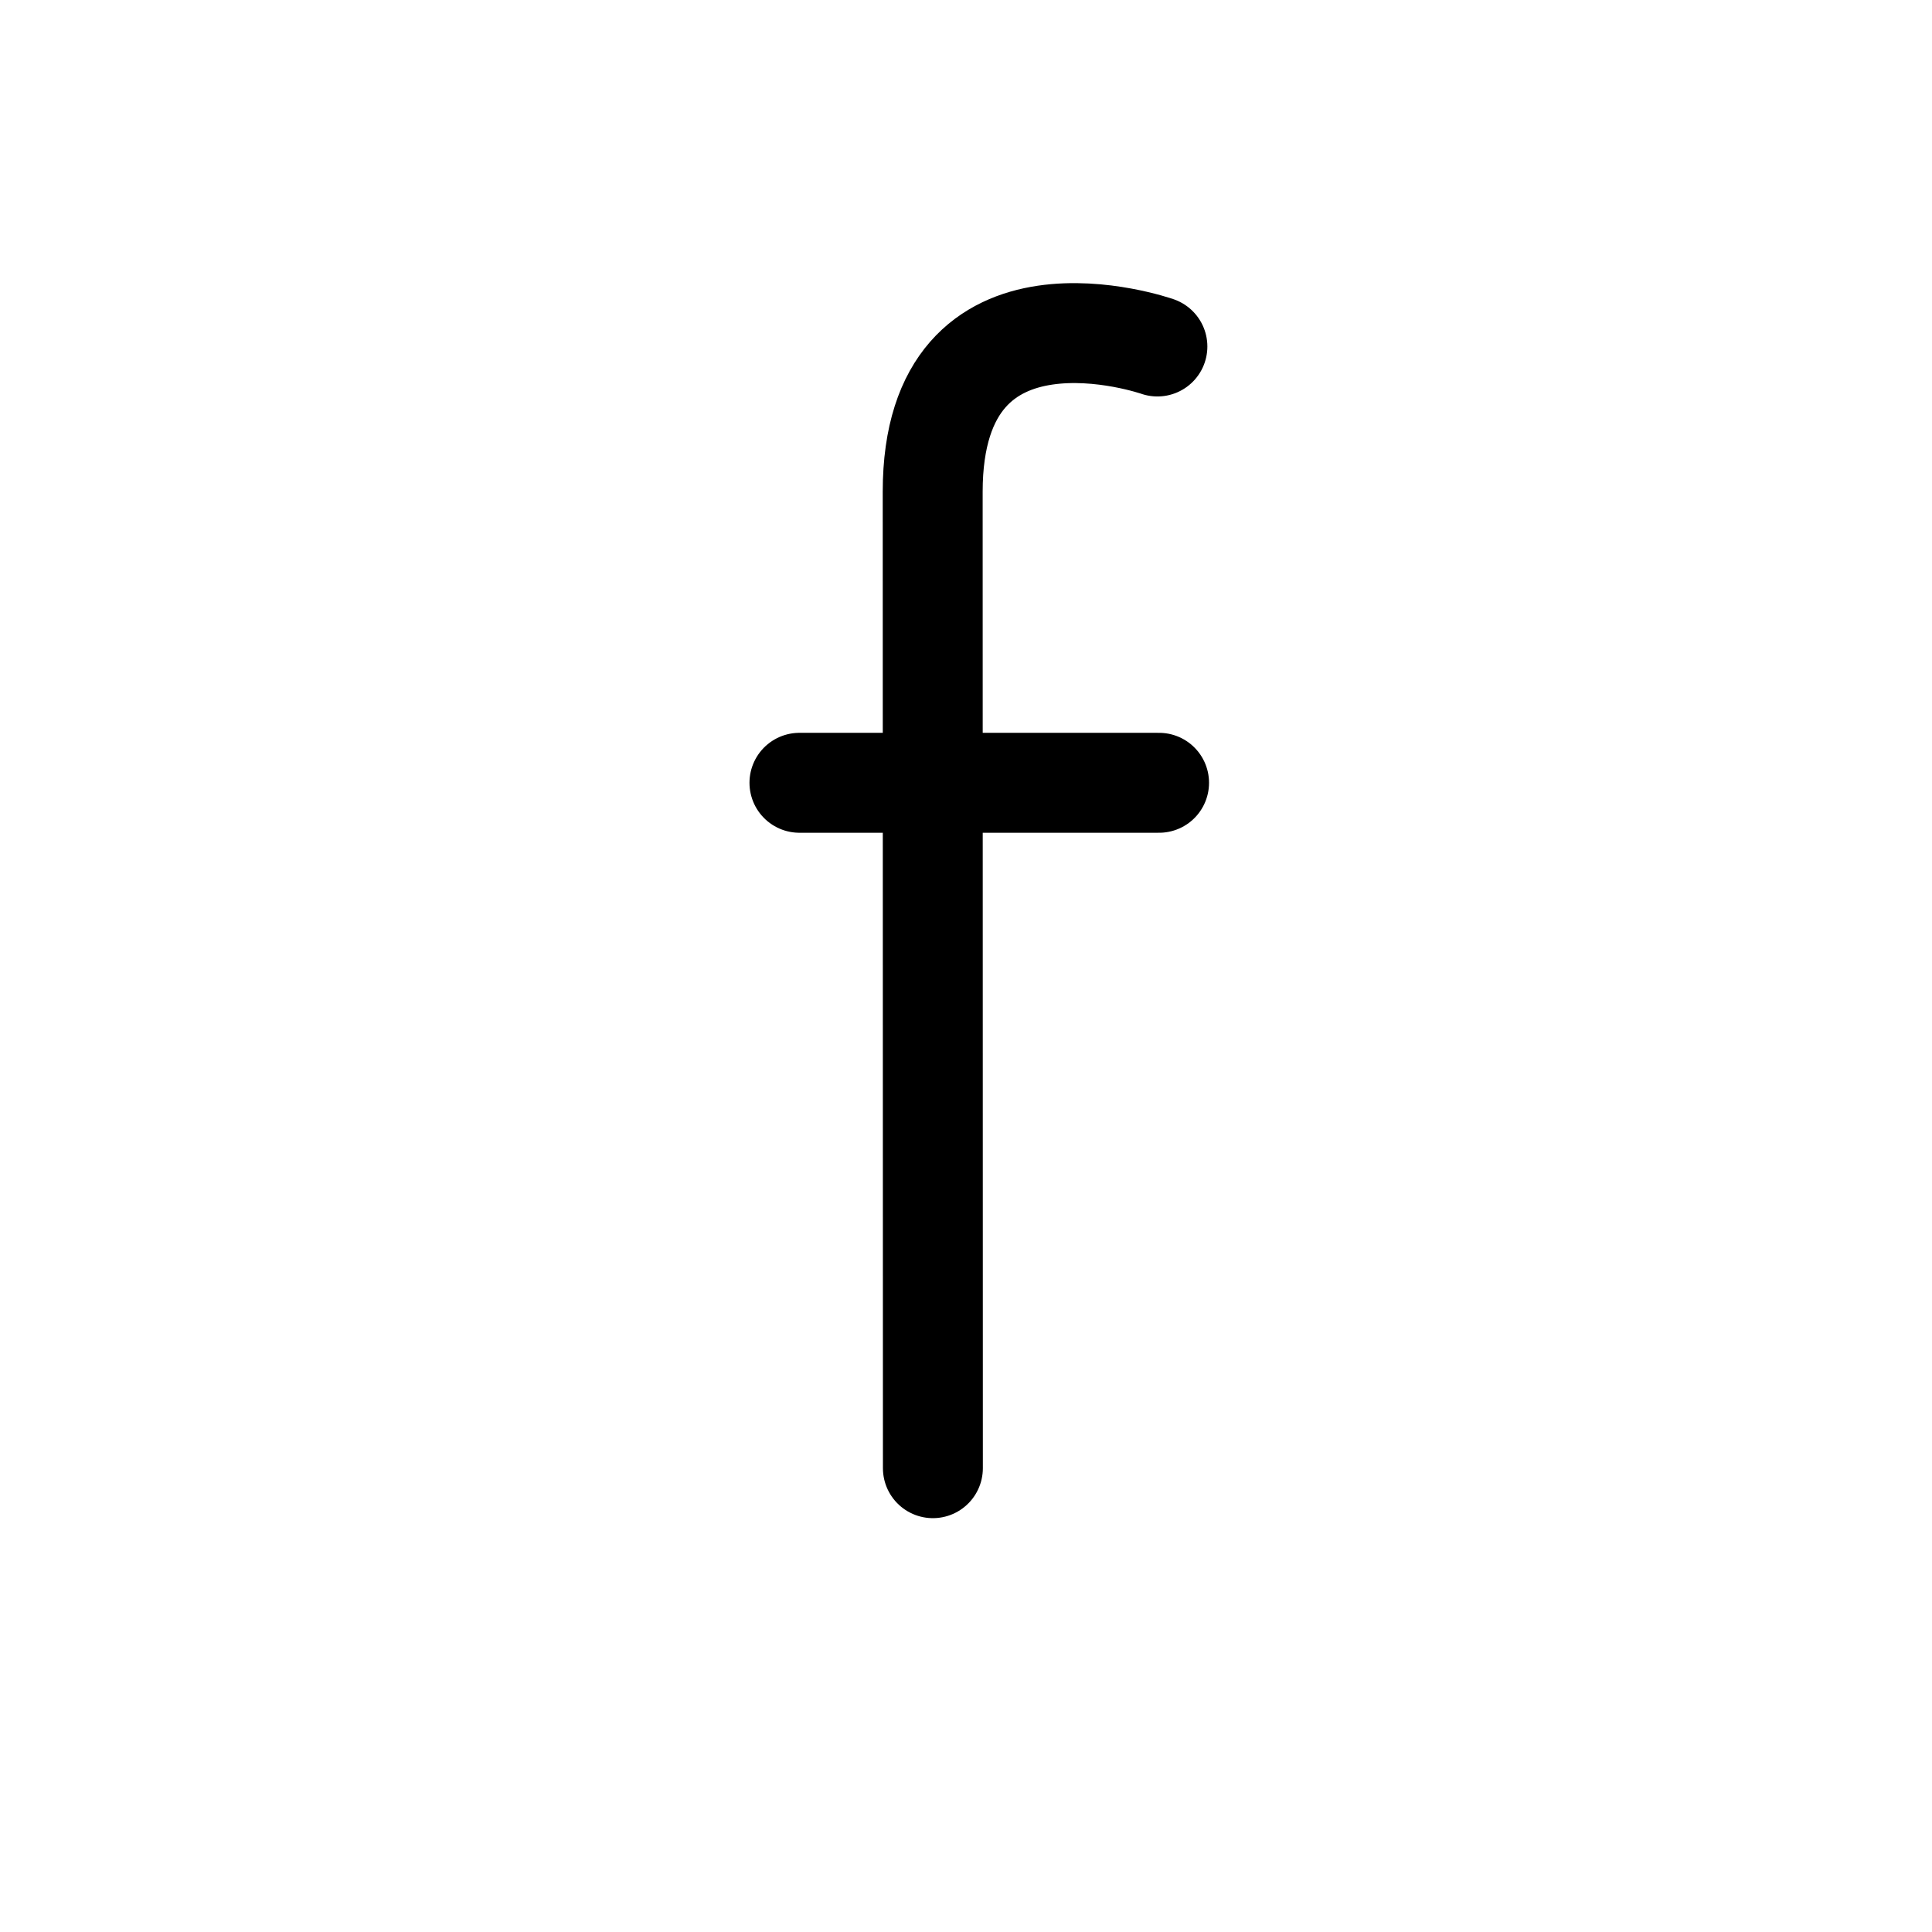
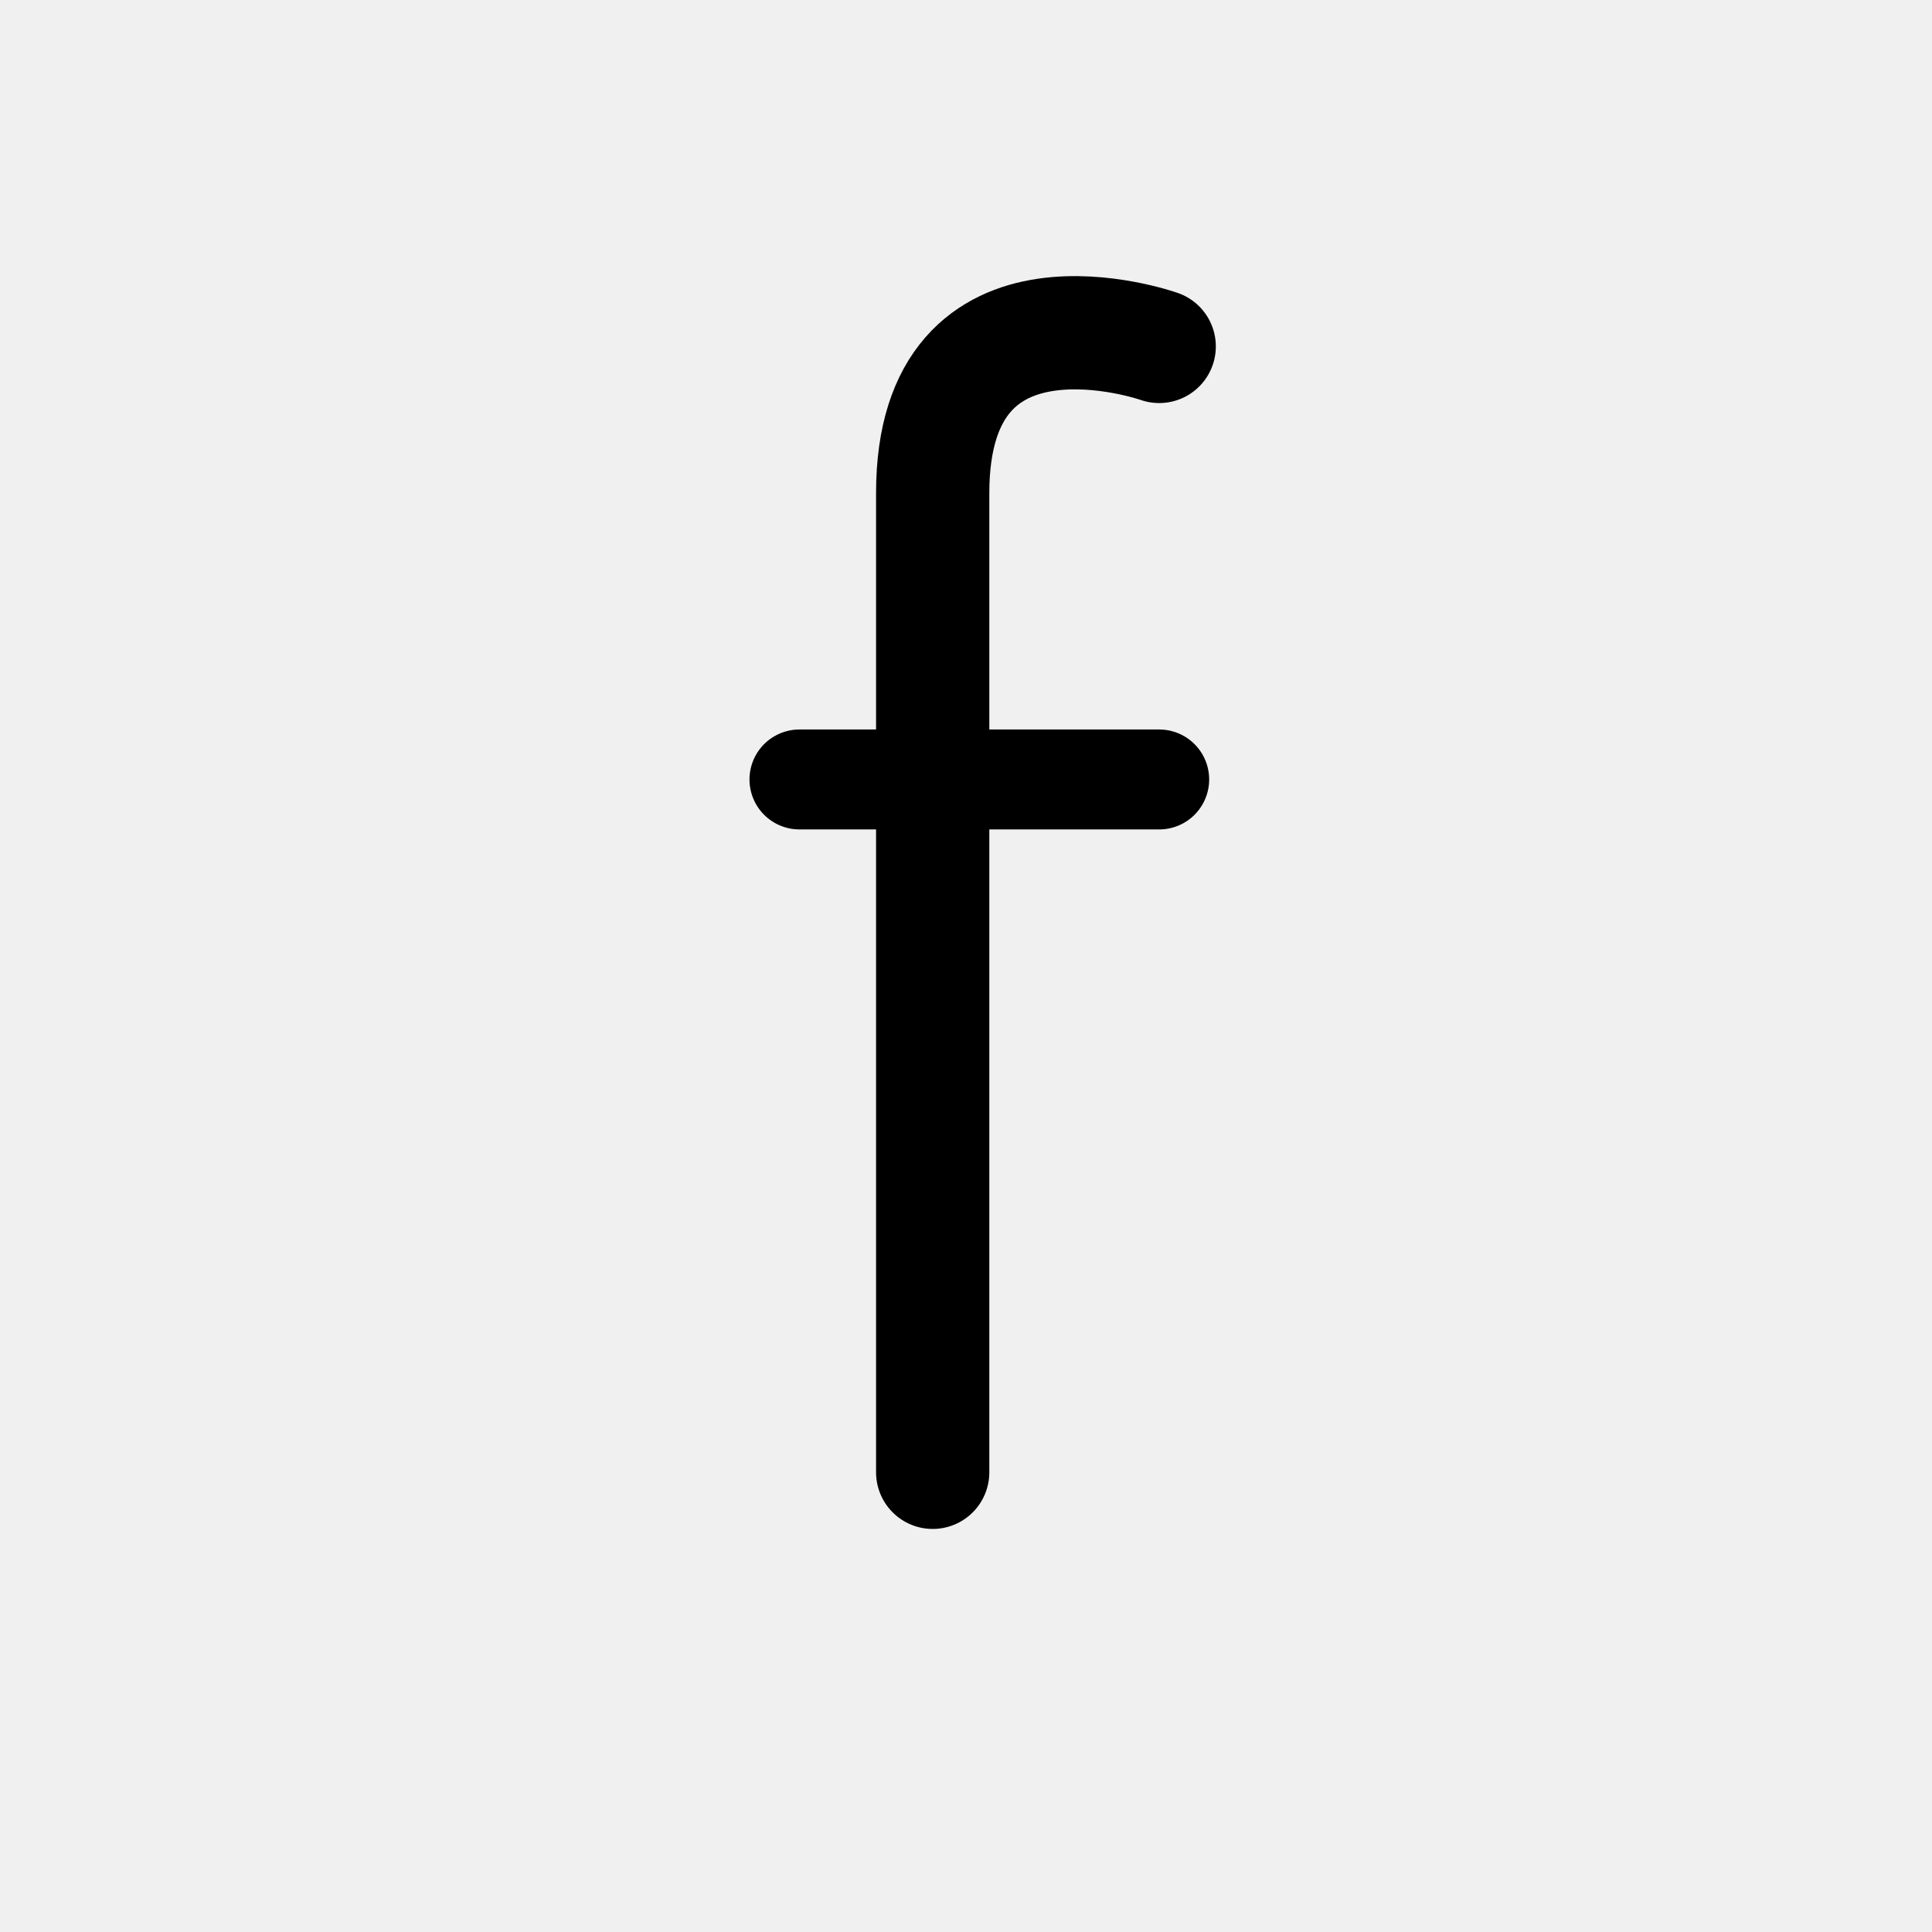
- <svg xmlns="http://www.w3.org/2000/svg" width="29px" height="29px" viewBox="0 0 29 29" version="1.1">
-   <defs>
-     <filter x="-50%" y="-50%" width="200%" height="200%" filterUnits="objectBoundingBox" id="filter-1">
-       <feOffset dx="0" dy="5" in="SourceAlpha" result="shadowOffsetOuter1" />
-       <feGaussianBlur stdDeviation="17" in="shadowOffsetOuter1" result="shadowBlurOuter1" />
-       <feColorMatrix values="0 0 0 0 0.811   0 0 0 0 0.811   0 0 0 0 0.811  0 0 0 0.35 0" in="shadowBlurOuter1" type="matrix" result="shadowMatrixOuter1" />
-       <feMerge>
-         <feMergeNode in="shadowMatrixOuter1" />
-         <feMergeNode in="SourceGraphic" />
-       </feMerge>
-     </filter>
-   </defs>
-   <g id="Home" stroke="none" stroke-width="1" fill="none" fill-rule="evenodd">
+ <svg xmlns="http://www.w3.org/2000/svg" version="1.1" id="Layer_1" x="0px" y="0px" viewBox="-406 283.3 29 29" style="enable-background:new -406 283.3 29 29;" xml:space="preserve">
+   <style type="text/css">
+ 	.st0{fill:none;stroke:#000000;stroke-width:1.7;stroke-linecap:round;stroke-linejoin:round;}
+ 	.st1{fill:none;stroke:#000000;stroke-width:1.5;stroke-linecap:round;stroke-linejoin:round;}
+ </style>
+   <g id="Home">
    <g id="Artboard-4" transform="translate(-398, -609)">
      <g id="Footer" transform="translate(-2, 522)">
-         <rect id="Header-Background" fill="#FFFFFF" filter="url(#filter-1)" x="0" y="0" width="1024" height="207" />
-         <g id="facebook" transform="translate(412, 92)" stroke="#000000" stroke-width="1.5" stroke-linecap="round" stroke-linejoin="round">
-           <path d="M5.373,0.201 C5.373,0.201 2,-0.98 2,2.382 C2,5.744 2.003,17.038 2.003,17.038" id="Path-5" />
-           <path d="M5.398,6.75 L0,6.75" id="Path-6" />
+         <g id="facebook" transform="translate(412, 92)">
+           <path id="Path-5" class="st0" d="M-400.6,283.5c0,0-3.4-1.2-3.4,2.2c0,3.4,0,14.7,0,14.7" />
+           <path id="Path-6" class="st1" d="M-400.6,290h-5.4" />
        </g>
      </g>
    </g>
  </g>
</svg>
